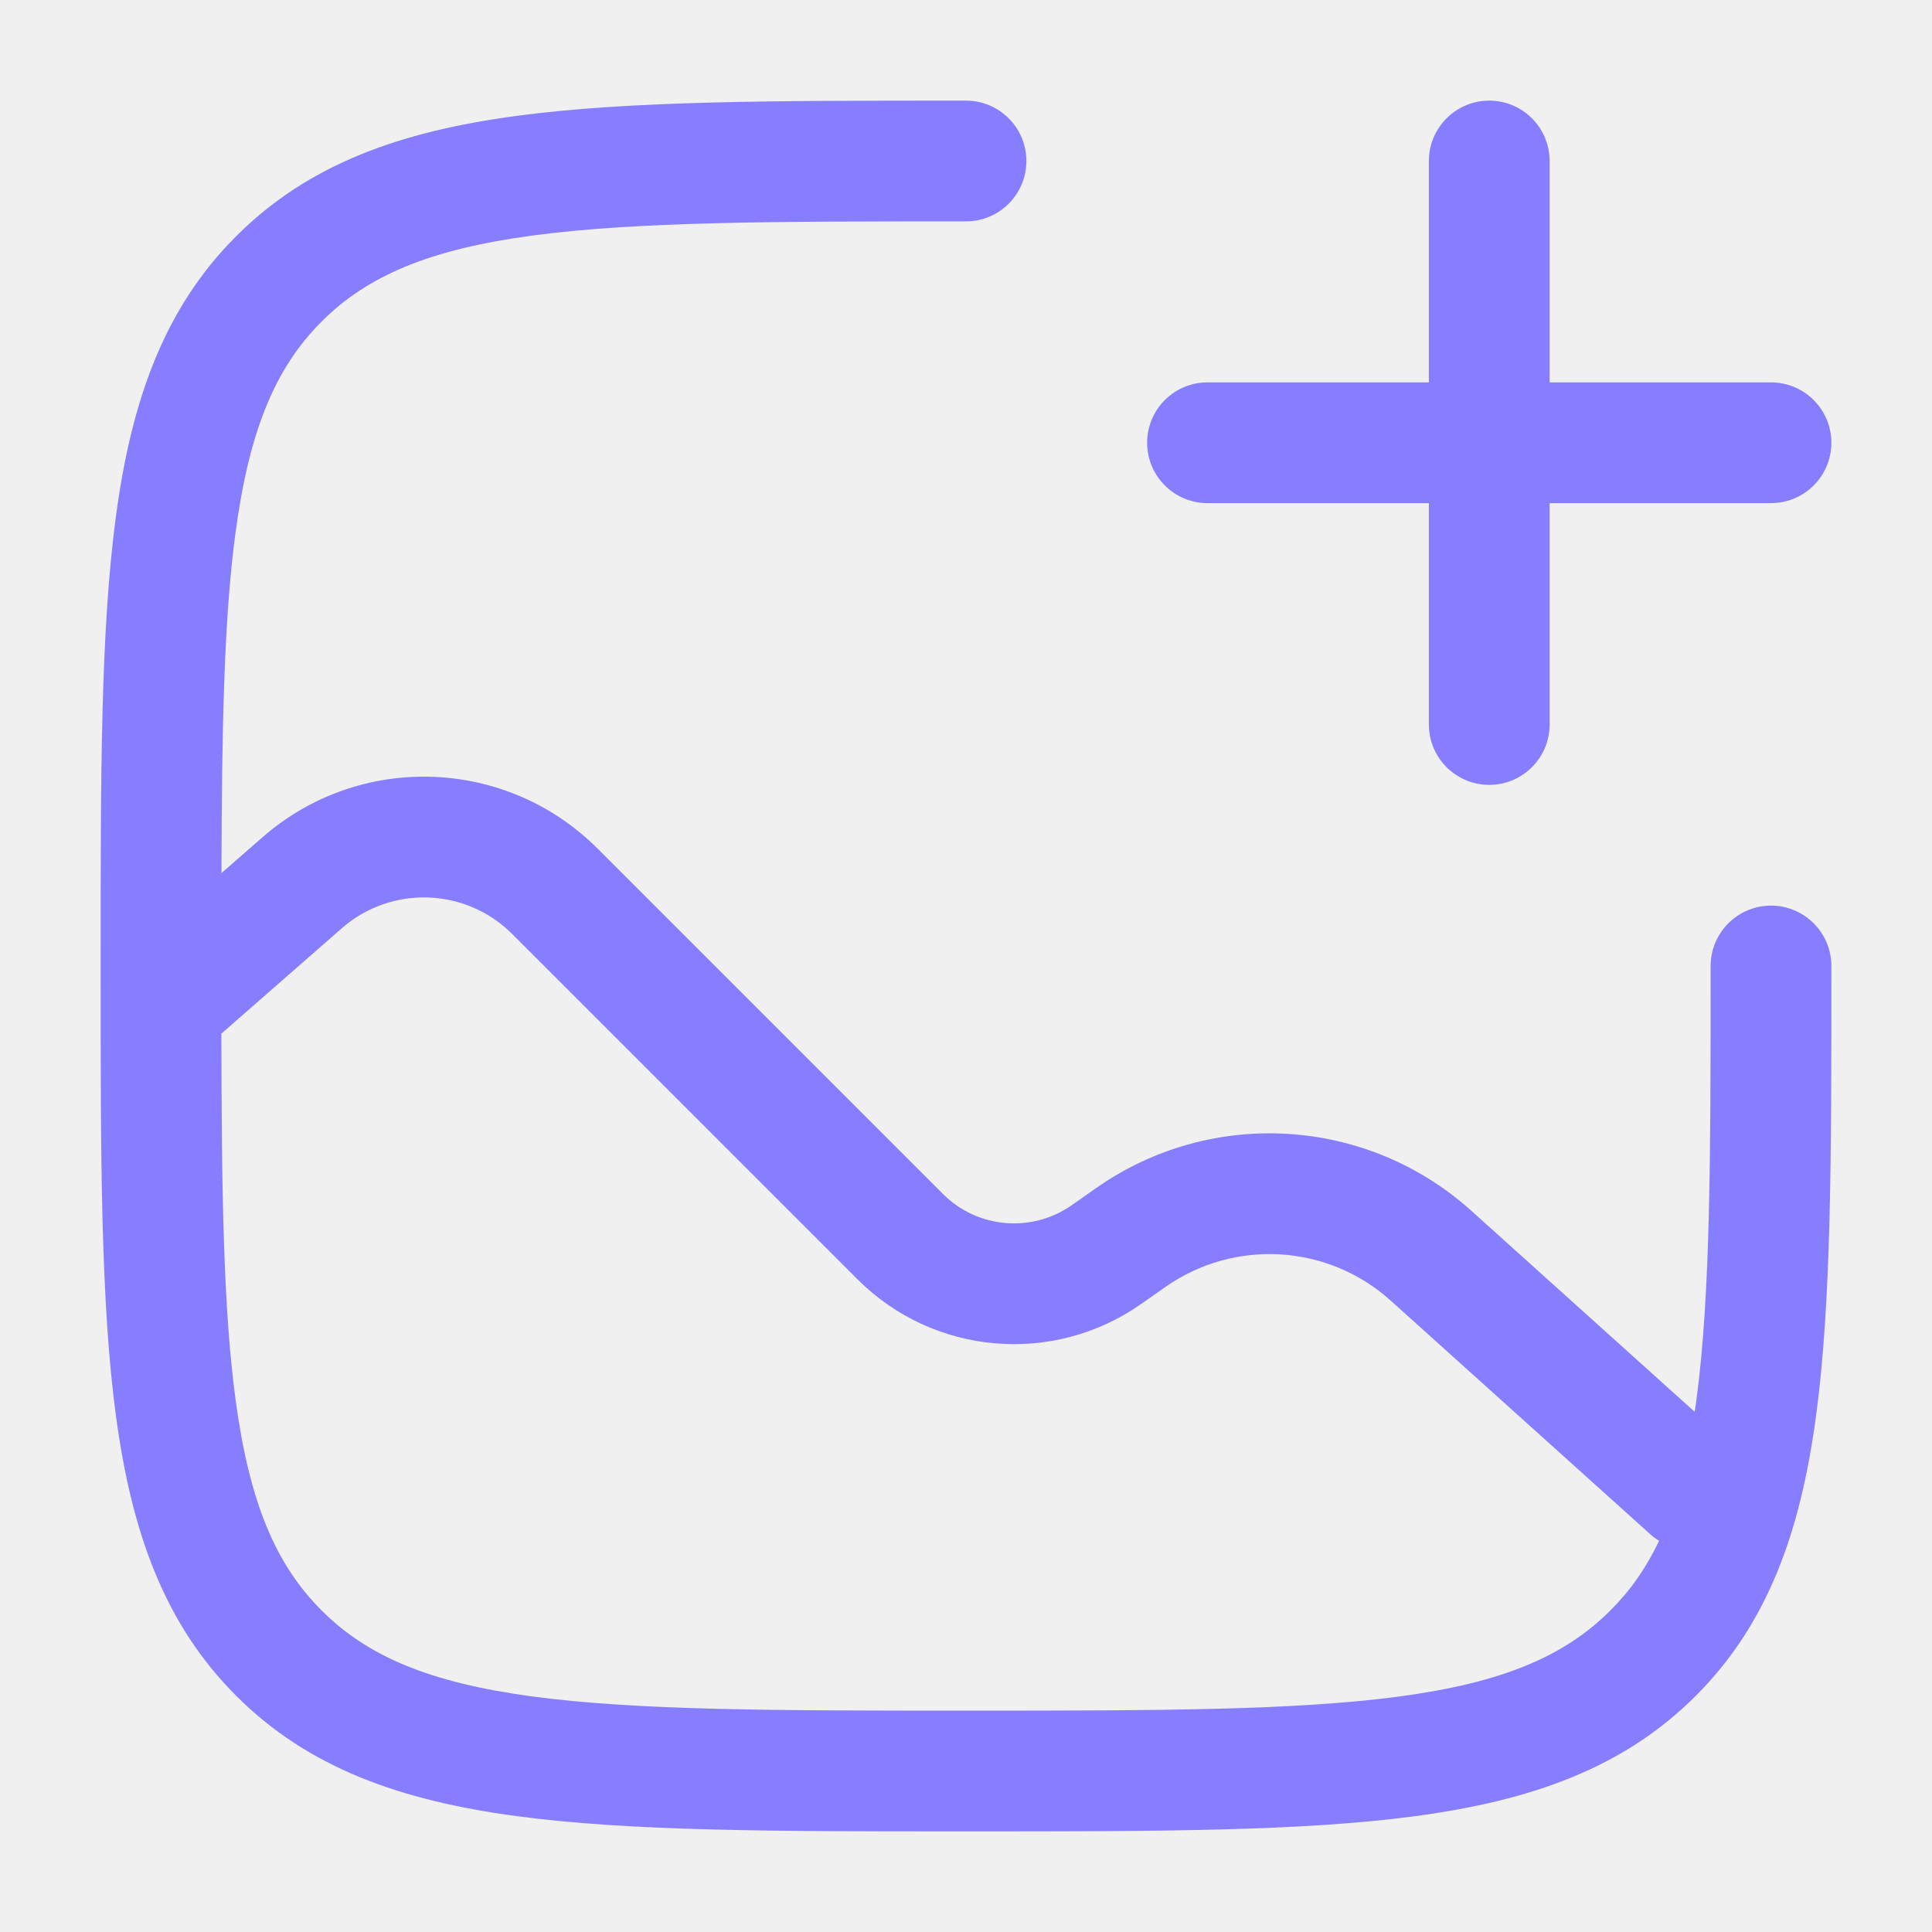
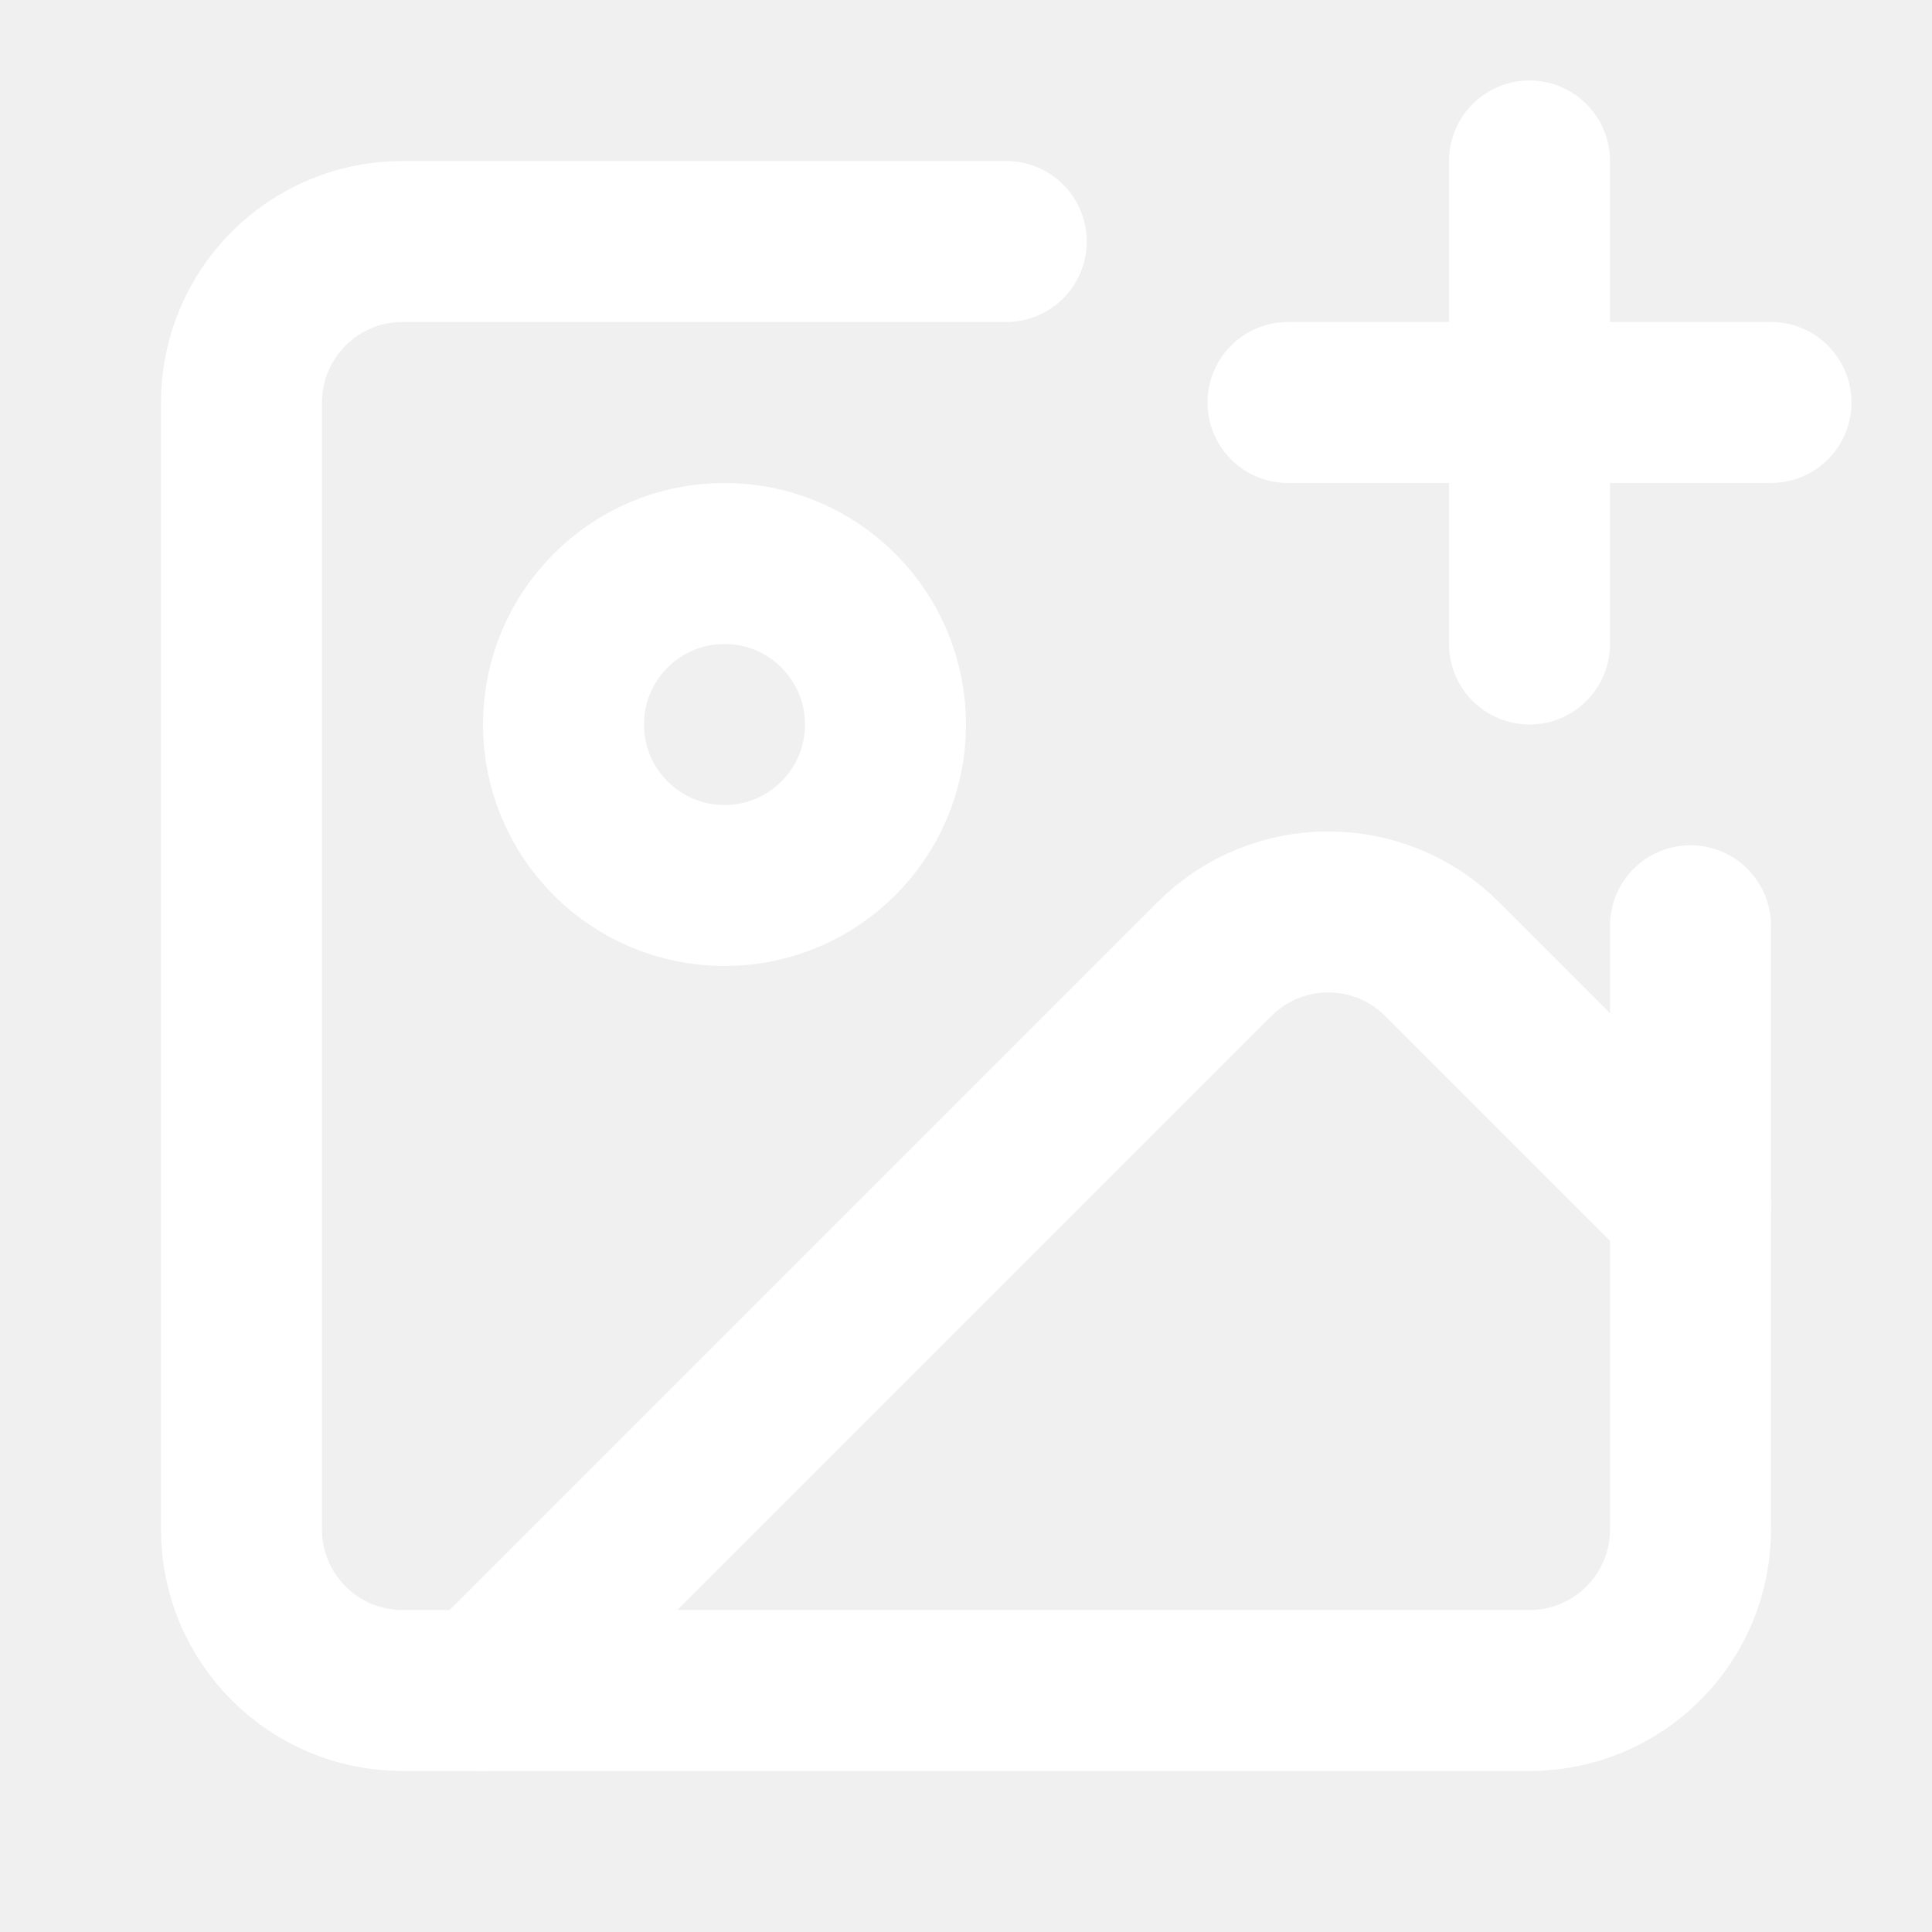
- <svg xmlns="http://www.w3.org/2000/svg" width="24" height="24" viewBox="0 0 24 24" fill="none">
-   <path fill-rule="evenodd" clip-rule="evenodd" d="M18.5 1.25C18.914 1.25 19.25 1.586 19.25 2V4.75H22C22.414 4.75 22.75 5.086 22.75 5.5C22.75 5.914 22.414 6.25 22 6.25H19.25V9C19.25 9.414 18.914 9.75 18.5 9.75C18.086 9.75 17.75 9.414 17.75 9V6.25H15C14.586 6.25 14.25 5.914 14.25 5.5C14.25 5.086 14.586 4.75 15 4.75H17.75V2C17.75 1.586 18.086 1.25 18.5 1.25Z" fill="#877EFF" />
-   <path fill-rule="evenodd" clip-rule="evenodd" d="M12 1.25L11.943 1.25C9.634 1.25 7.825 1.25 6.414 1.44C4.969 1.634 3.829 2.039 2.934 2.934C2.039 3.829 1.634 4.969 1.44 6.414C1.25 7.825 1.25 9.634 1.25 11.943V12.057C1.25 14.366 1.25 16.175 1.44 17.586C1.634 19.031 2.039 20.171 2.934 21.066C3.829 21.961 4.969 22.366 6.414 22.56C7.825 22.75 9.634 22.75 11.943 22.75H12.057C14.366 22.75 16.175 22.75 17.586 22.56C19.031 22.366 20.171 21.961 21.066 21.066C21.961 20.171 22.366 19.031 22.56 17.586C22.75 16.175 22.75 14.366 22.75 12.057V12C22.75 11.586 22.414 11.25 22 11.25C21.586 11.25 21.25 11.586 21.25 12C21.25 14.378 21.248 16.086 21.074 17.386C21.067 17.438 21.06 17.488 21.052 17.538L18.278 15.041C16.979 13.872 15.044 13.755 13.613 14.761L13.315 14.97C12.818 15.319 12.142 15.261 11.713 14.831L7.423 10.541C6.287 9.406 4.466 9.345 3.258 10.403L2.751 10.846C2.756 9.054 2.781 7.693 2.926 6.614C3.098 5.335 3.425 4.564 3.995 3.995C4.564 3.425 5.335 3.098 6.614 2.926C7.914 2.752 9.622 2.75 12 2.75C12.414 2.75 12.75 2.414 12.75 2C12.75 1.586 12.414 1.25 12 1.25ZM2.926 17.386C3.098 18.665 3.425 19.436 3.995 20.005C4.564 20.575 5.335 20.902 6.614 21.074C7.914 21.248 9.622 21.25 12 21.25C14.378 21.25 16.087 21.248 17.386 21.074C18.665 20.902 19.436 20.575 20.005 20.005C20.249 19.762 20.448 19.481 20.61 19.14C20.571 19.117 20.533 19.089 20.498 19.057L17.275 16.156C16.495 15.454 15.334 15.385 14.476 15.988L14.178 16.197C13.084 16.966 11.597 16.837 10.652 15.892L6.362 11.602C5.785 11.025 4.86 10.994 4.245 11.532L2.75 12.84C2.753 14.788 2.773 16.245 2.926 17.386Z" fill="#877EFF" />
+ <svg xmlns="http://www.w3.org/2000/svg" viewBox="0 0 24 24" width="24" height="24" fill="none" stroke="#FFFFFF" stroke-width="2" stroke-linecap="round" stroke-linejoin="round" style="opacity:1;">
+   <path d="M16 5h6m-3-3v6m2 3.5V19a2 2 0 0 1-2 2H5a2 2 0 0 1-2-2V5a2 2 0 0 1 2-2h7.5" />
+   <path d="m21 15l-3.086-3.086a2 2 0 0 0-2.828 0L6 21" />
+   <circle cx="9" cy="9" r="2" />
</svg>
